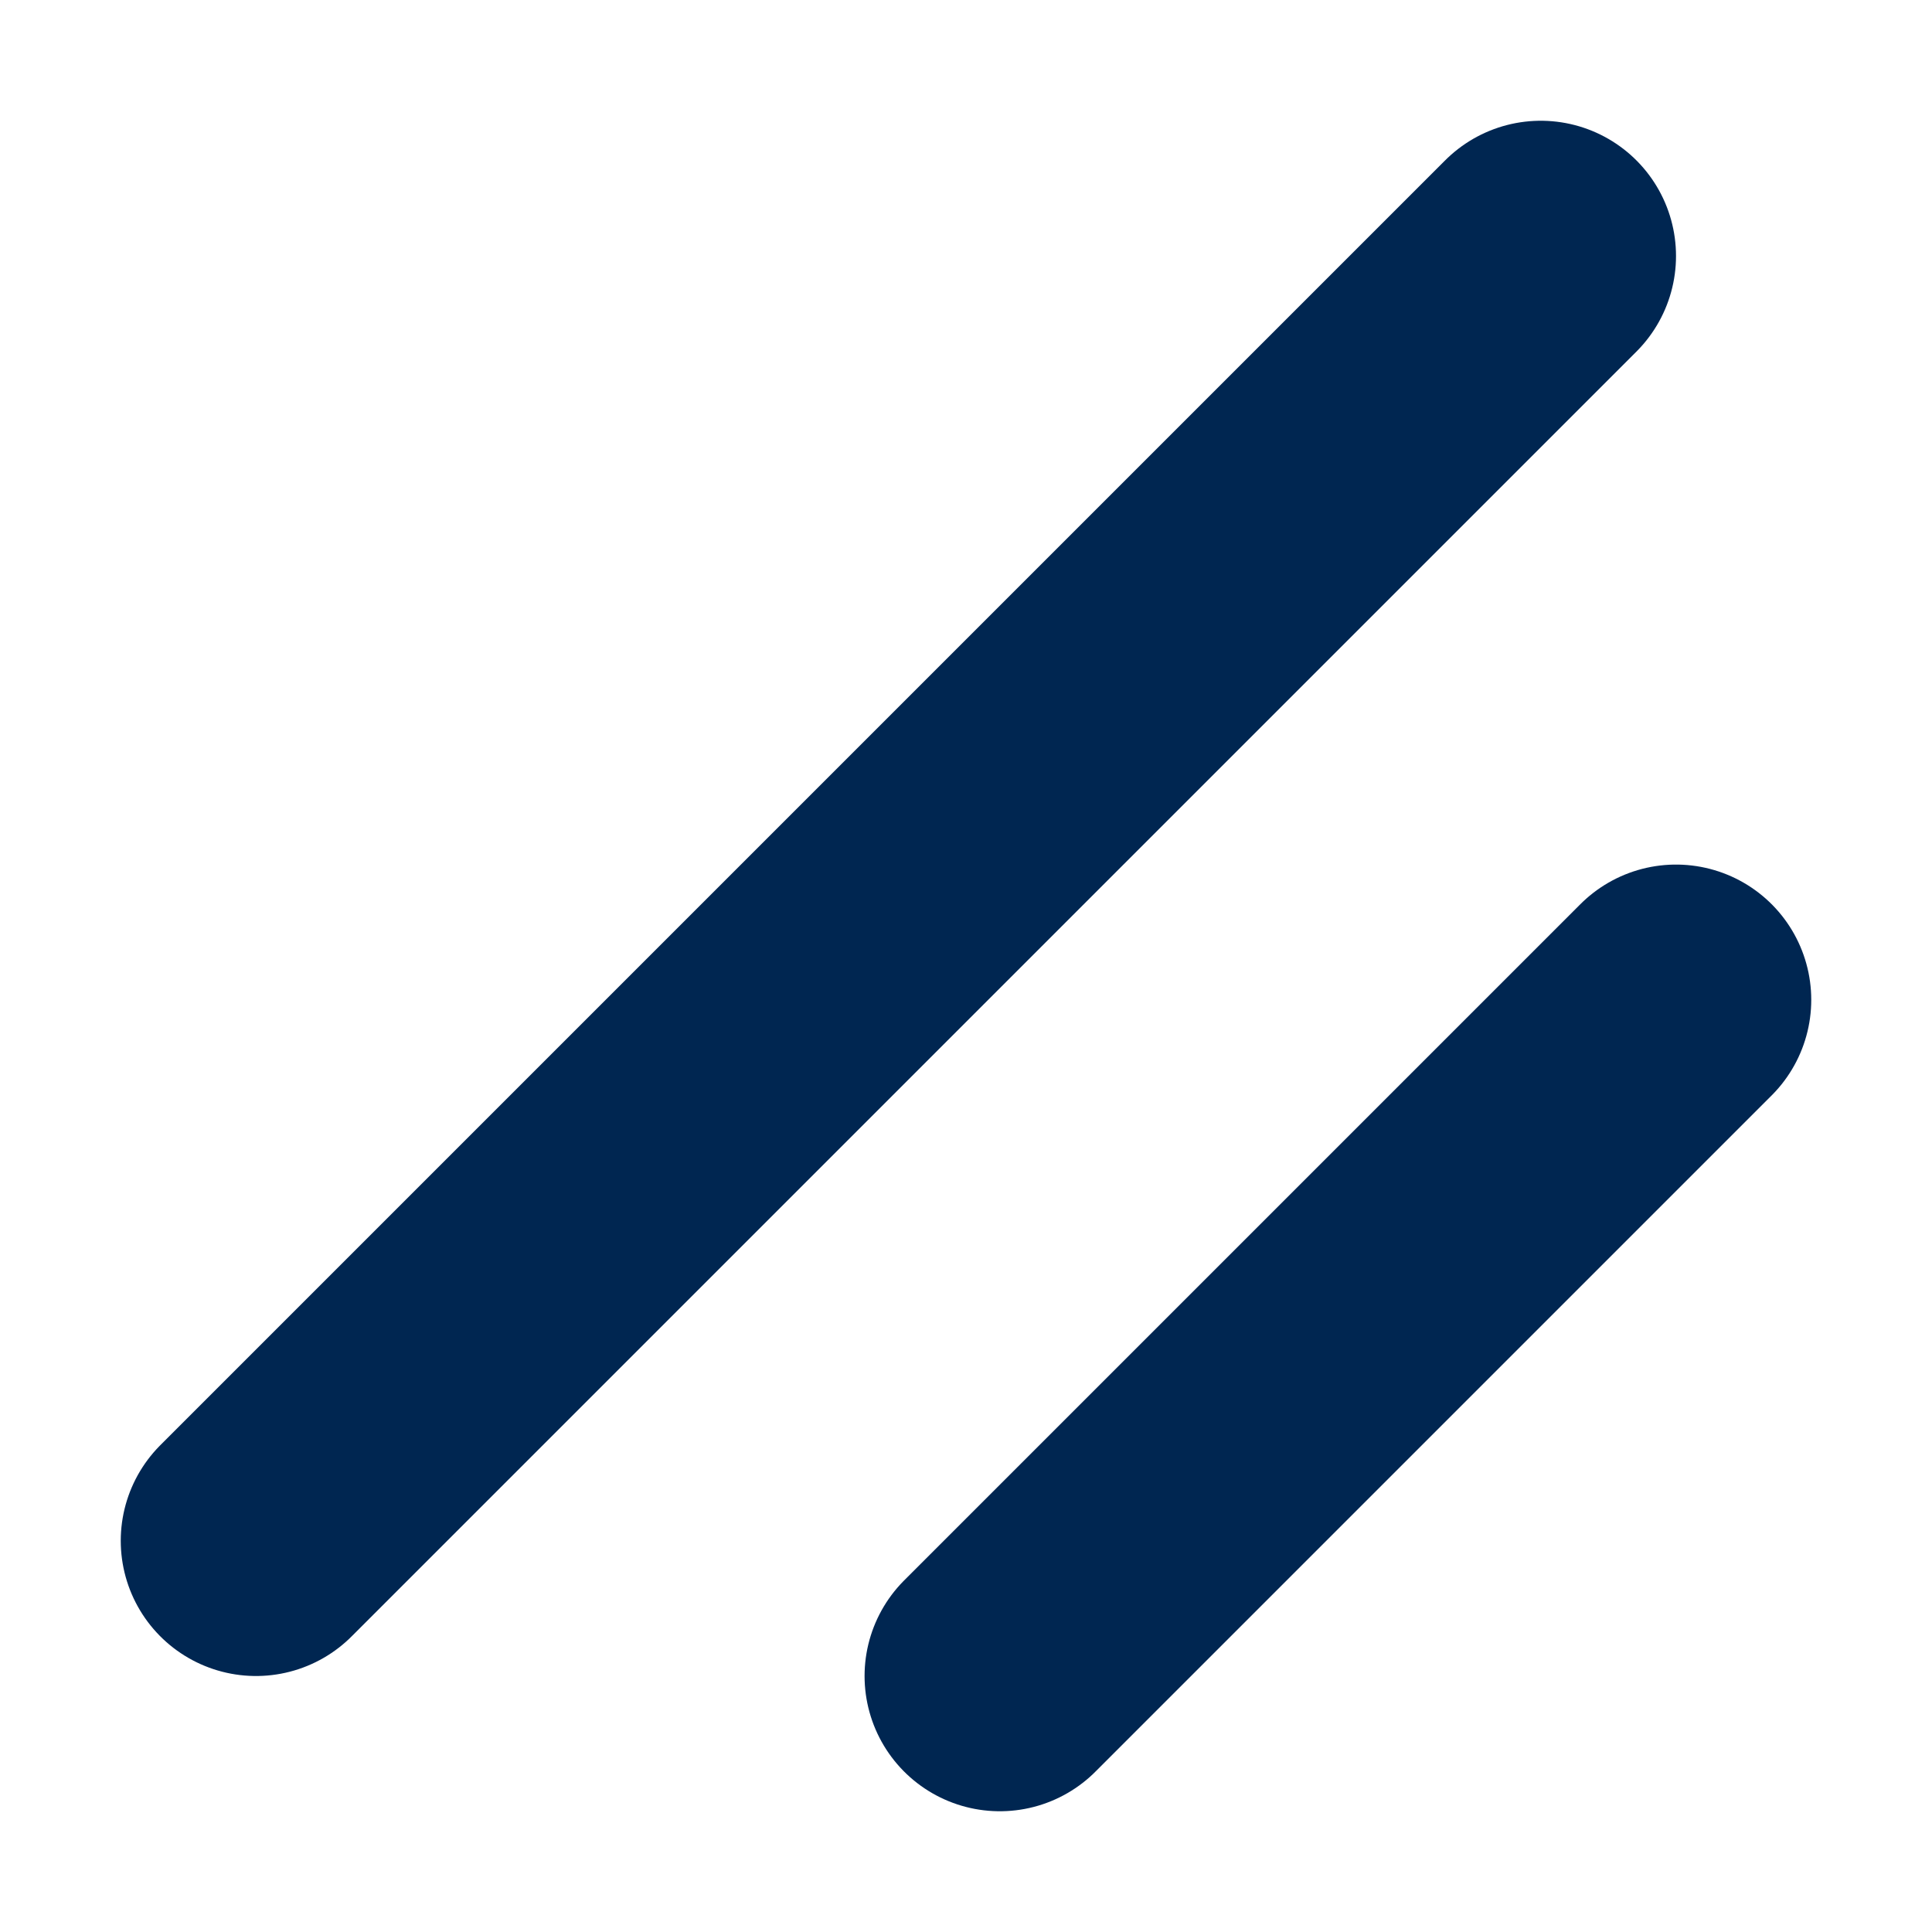
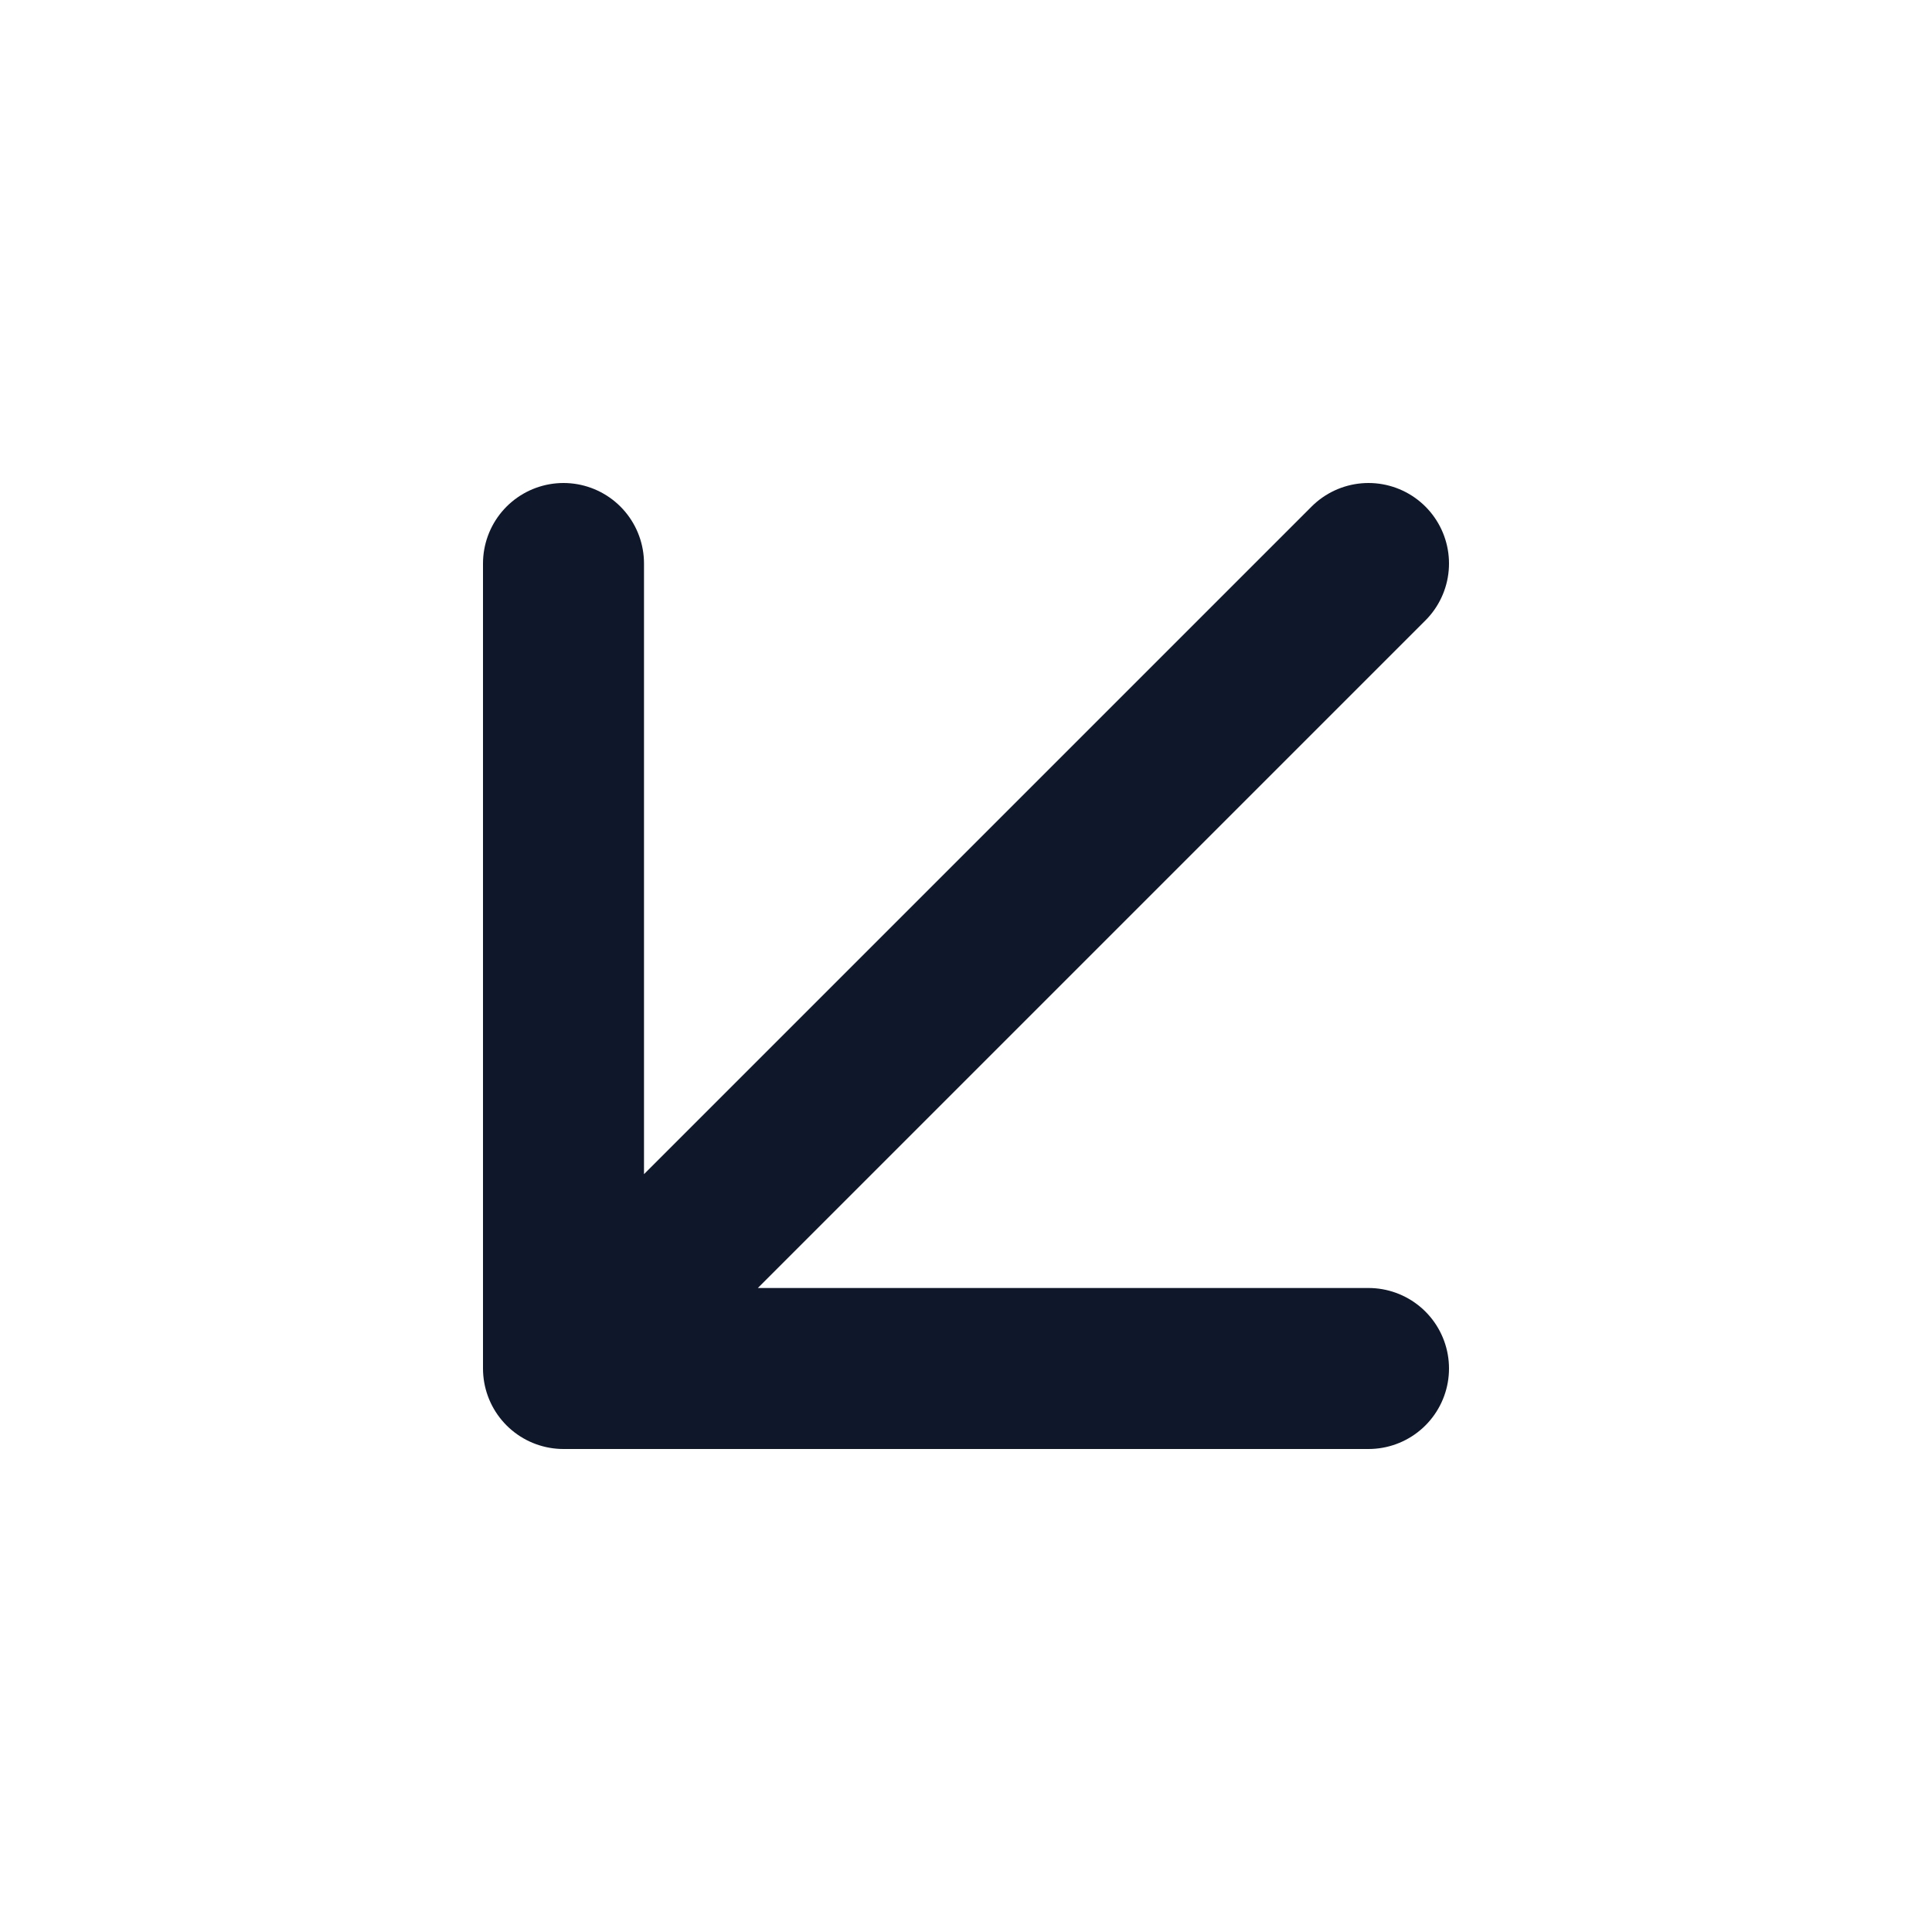
- <svg xmlns="http://www.w3.org/2000/svg" width="32" height="32" viewBox="0 0 32 32">
-   <path stroke="#002651" stroke-linecap="round" stroke-width="4.48" d="m27.76 16.56l-11.2 11.2m8.96-23.52L4.24 25.52" />
+ <svg xmlns="http://www.w3.org/2000/svg" width="32" height="32" viewBox="0 0 24 24">
+   <path fill="none" stroke="#0F172B" stroke-linecap="round" stroke-linejoin="round" stroke-width="2" d="M17 7L7 17m10 0H7V7" />
</svg>
